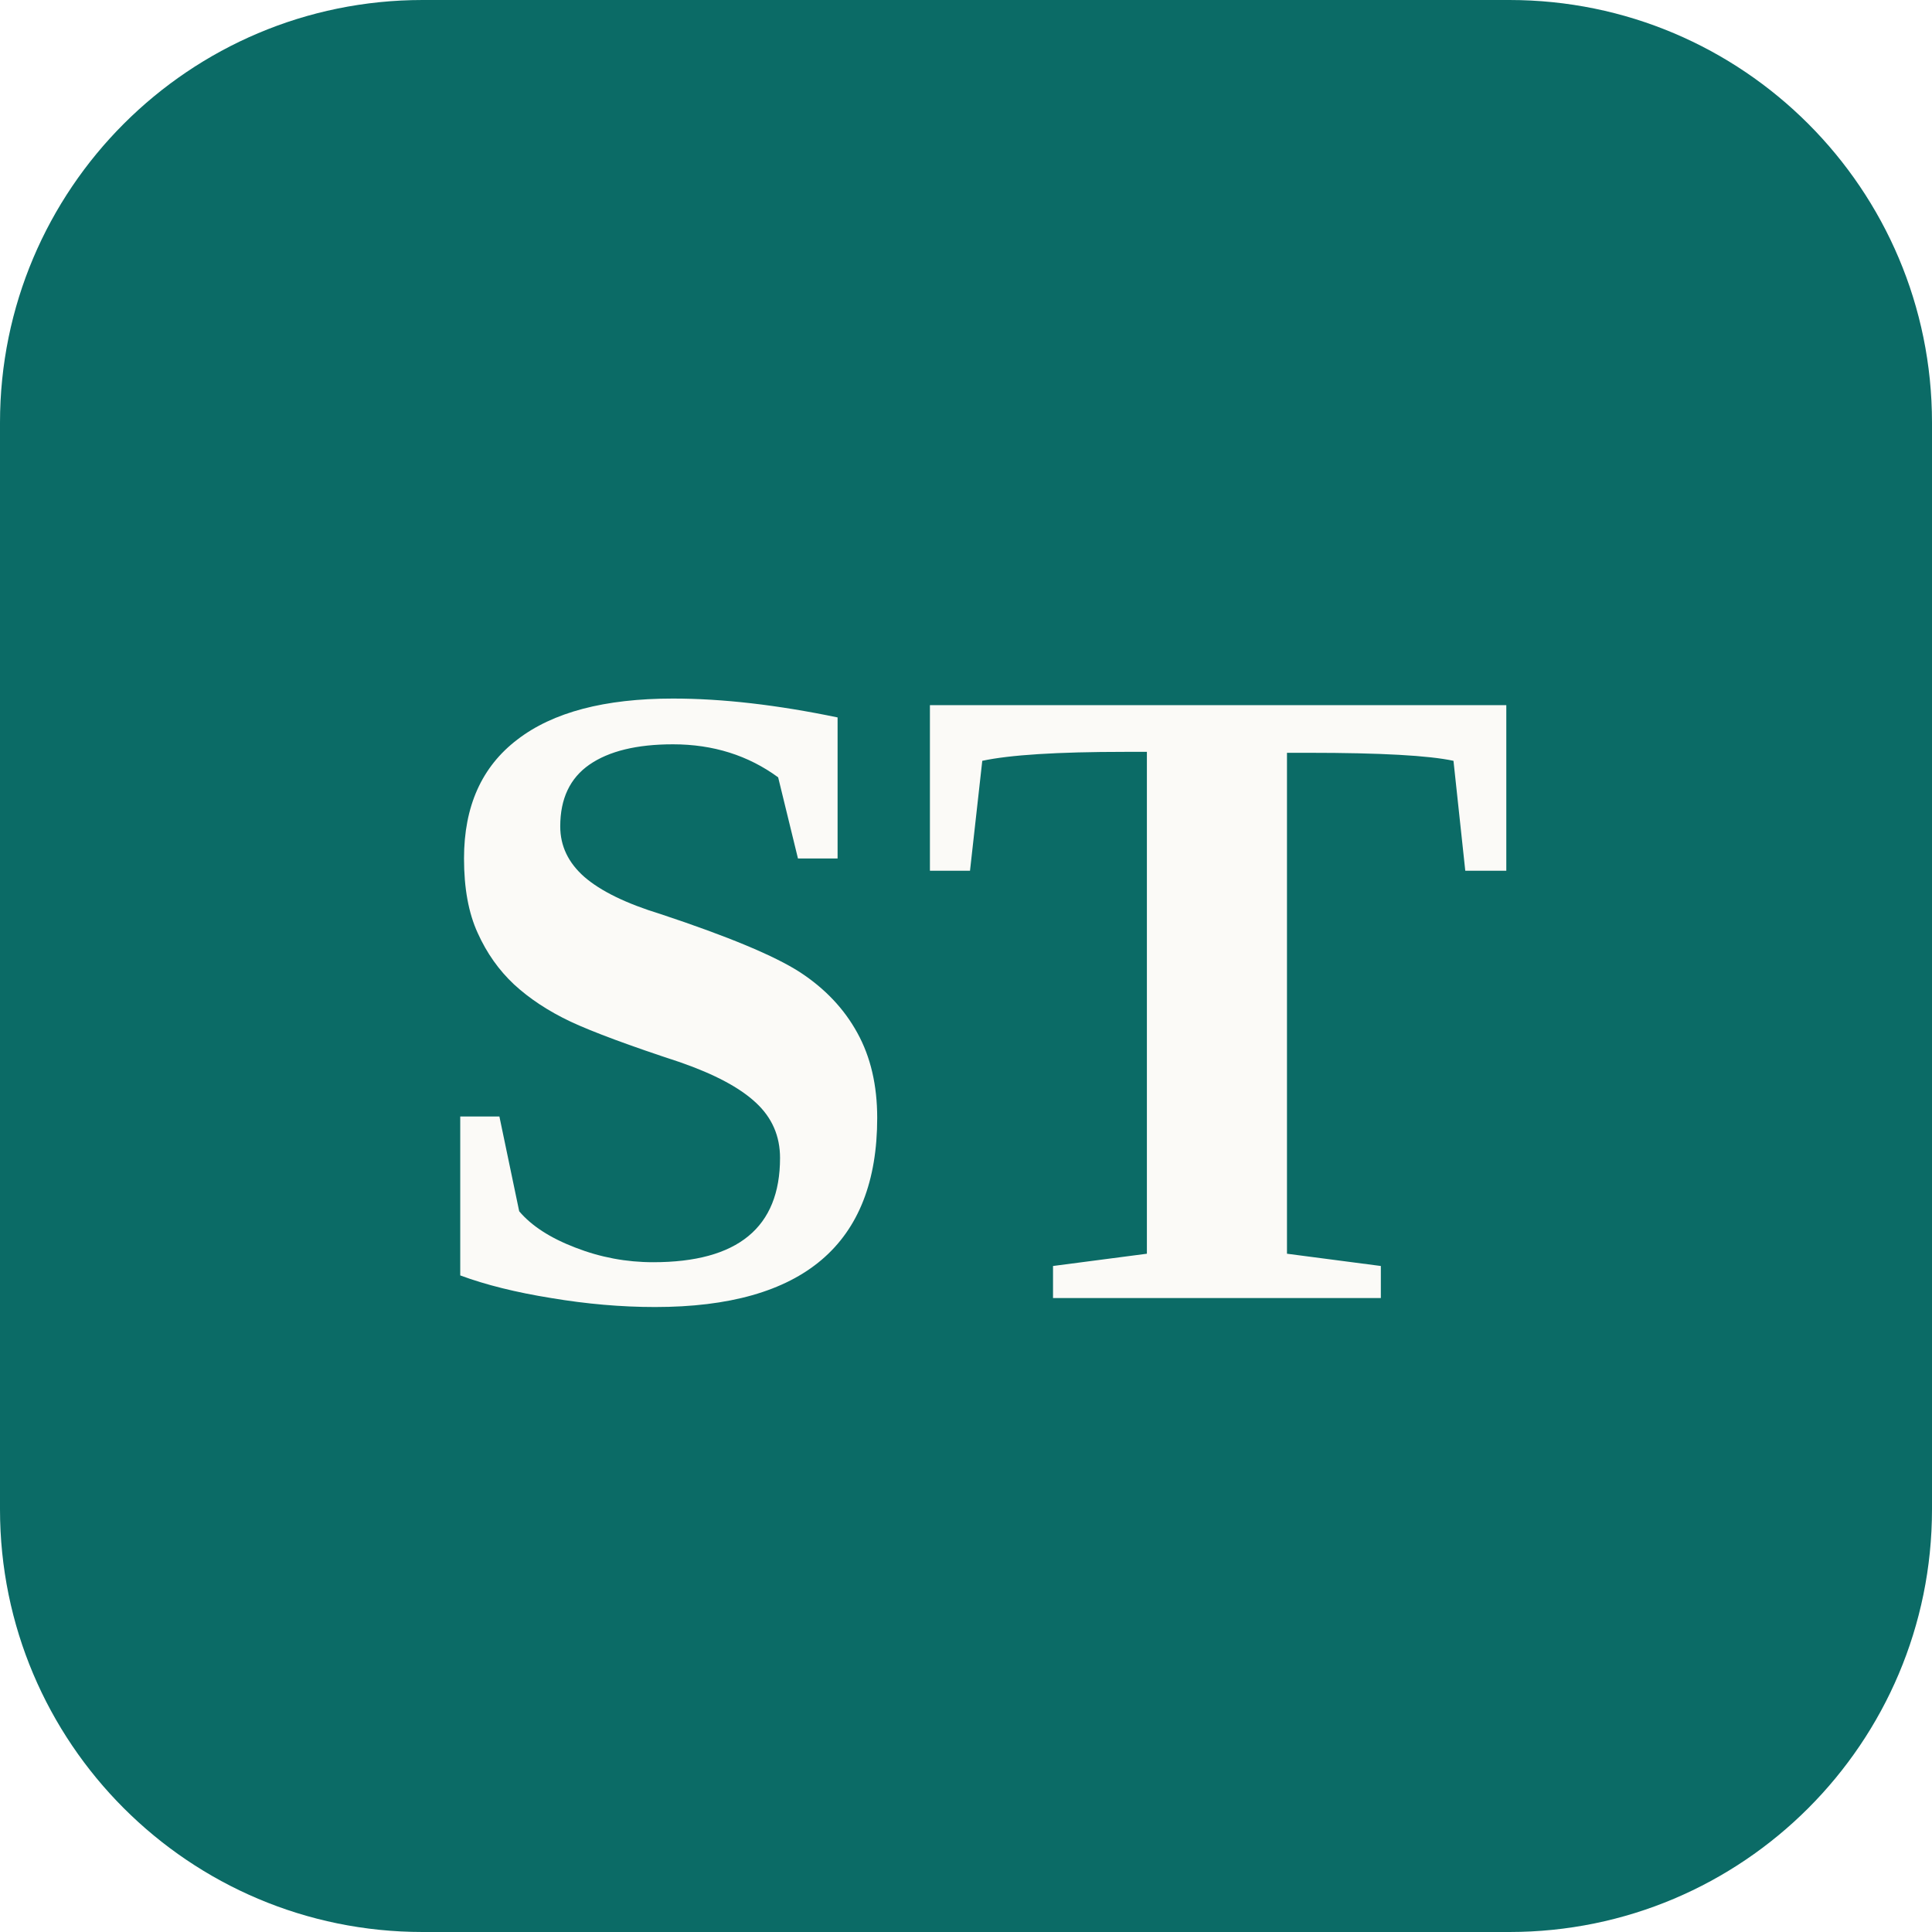
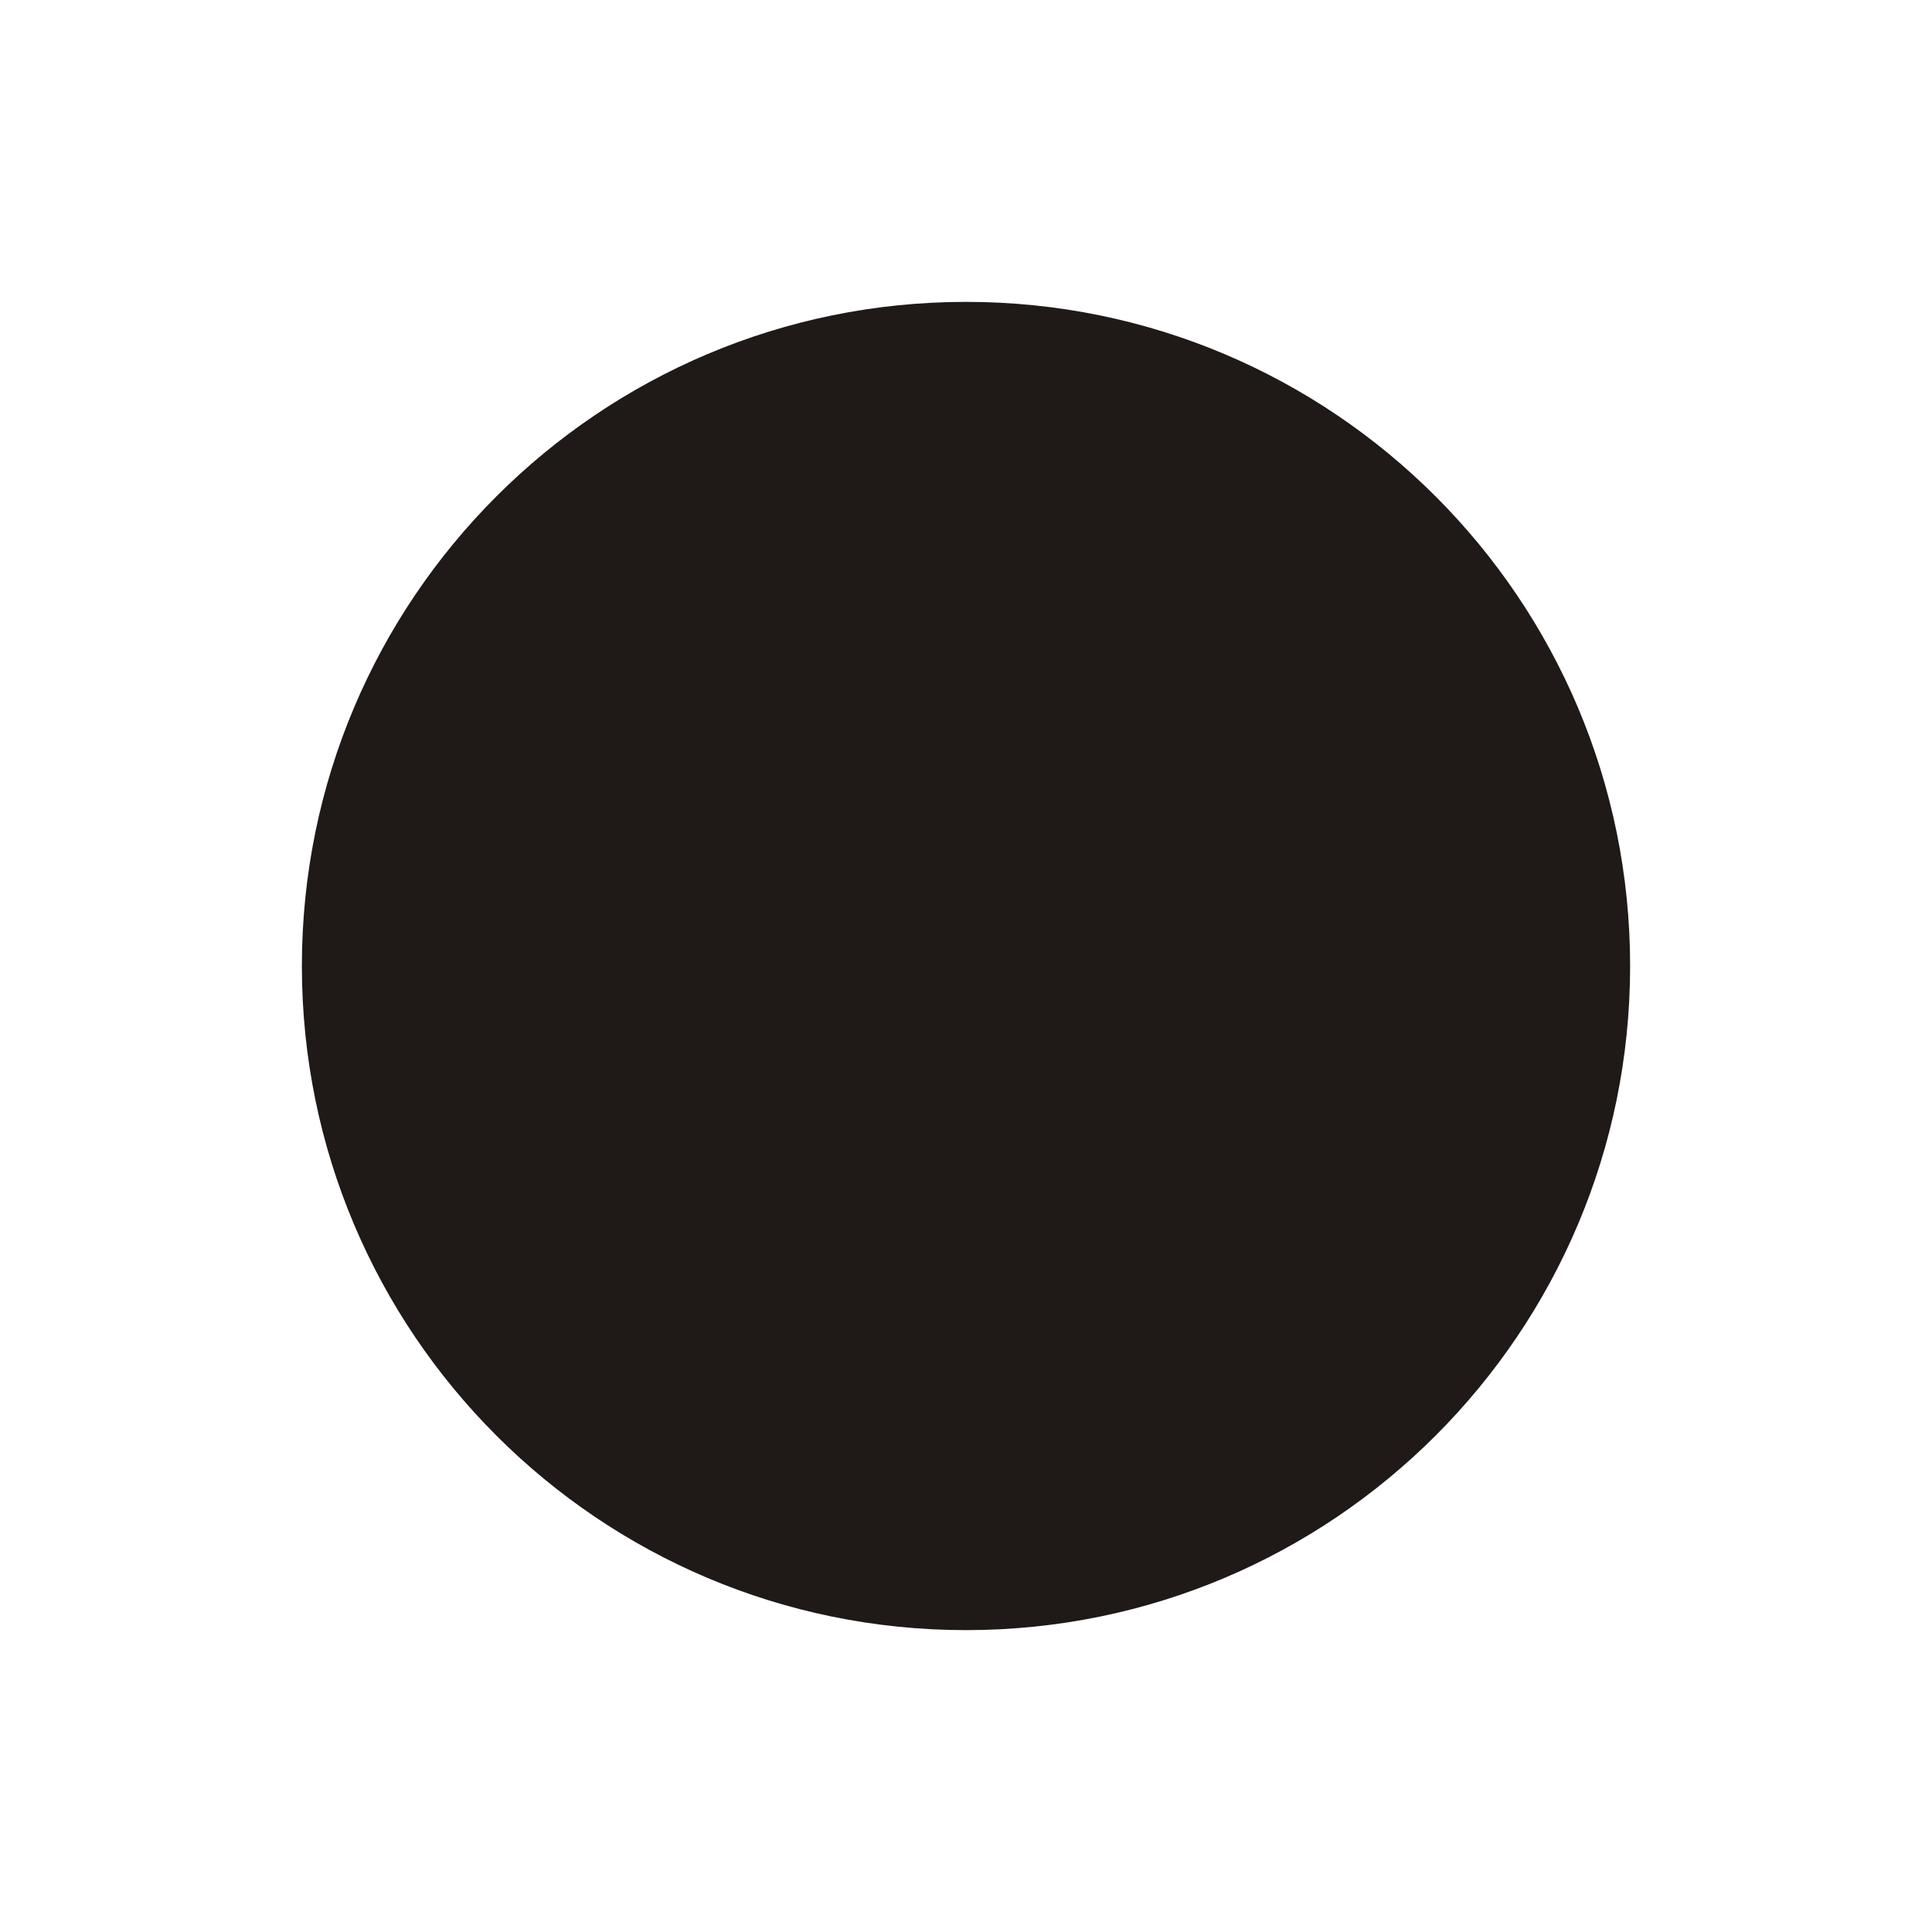
<svg xmlns="http://www.w3.org/2000/svg" viewBox="0 0 64 64">
-   <rect width="64" height="64" rx="14" fill="#0b6b66" />
-   <text x="32" y="43" text-anchor="middle" font-family="Georgia, 'Times New Roman', serif" font-size="30" font-weight="600" fill="#fbfaf7">ST</text>
+   <style>circle { fill: #1f1a17; } @media (prefers-color-scheme: dark) { circle { fill: #fafafa; } }</style>
+   <circle cx="32" cy="32" r="22" />
</svg>
